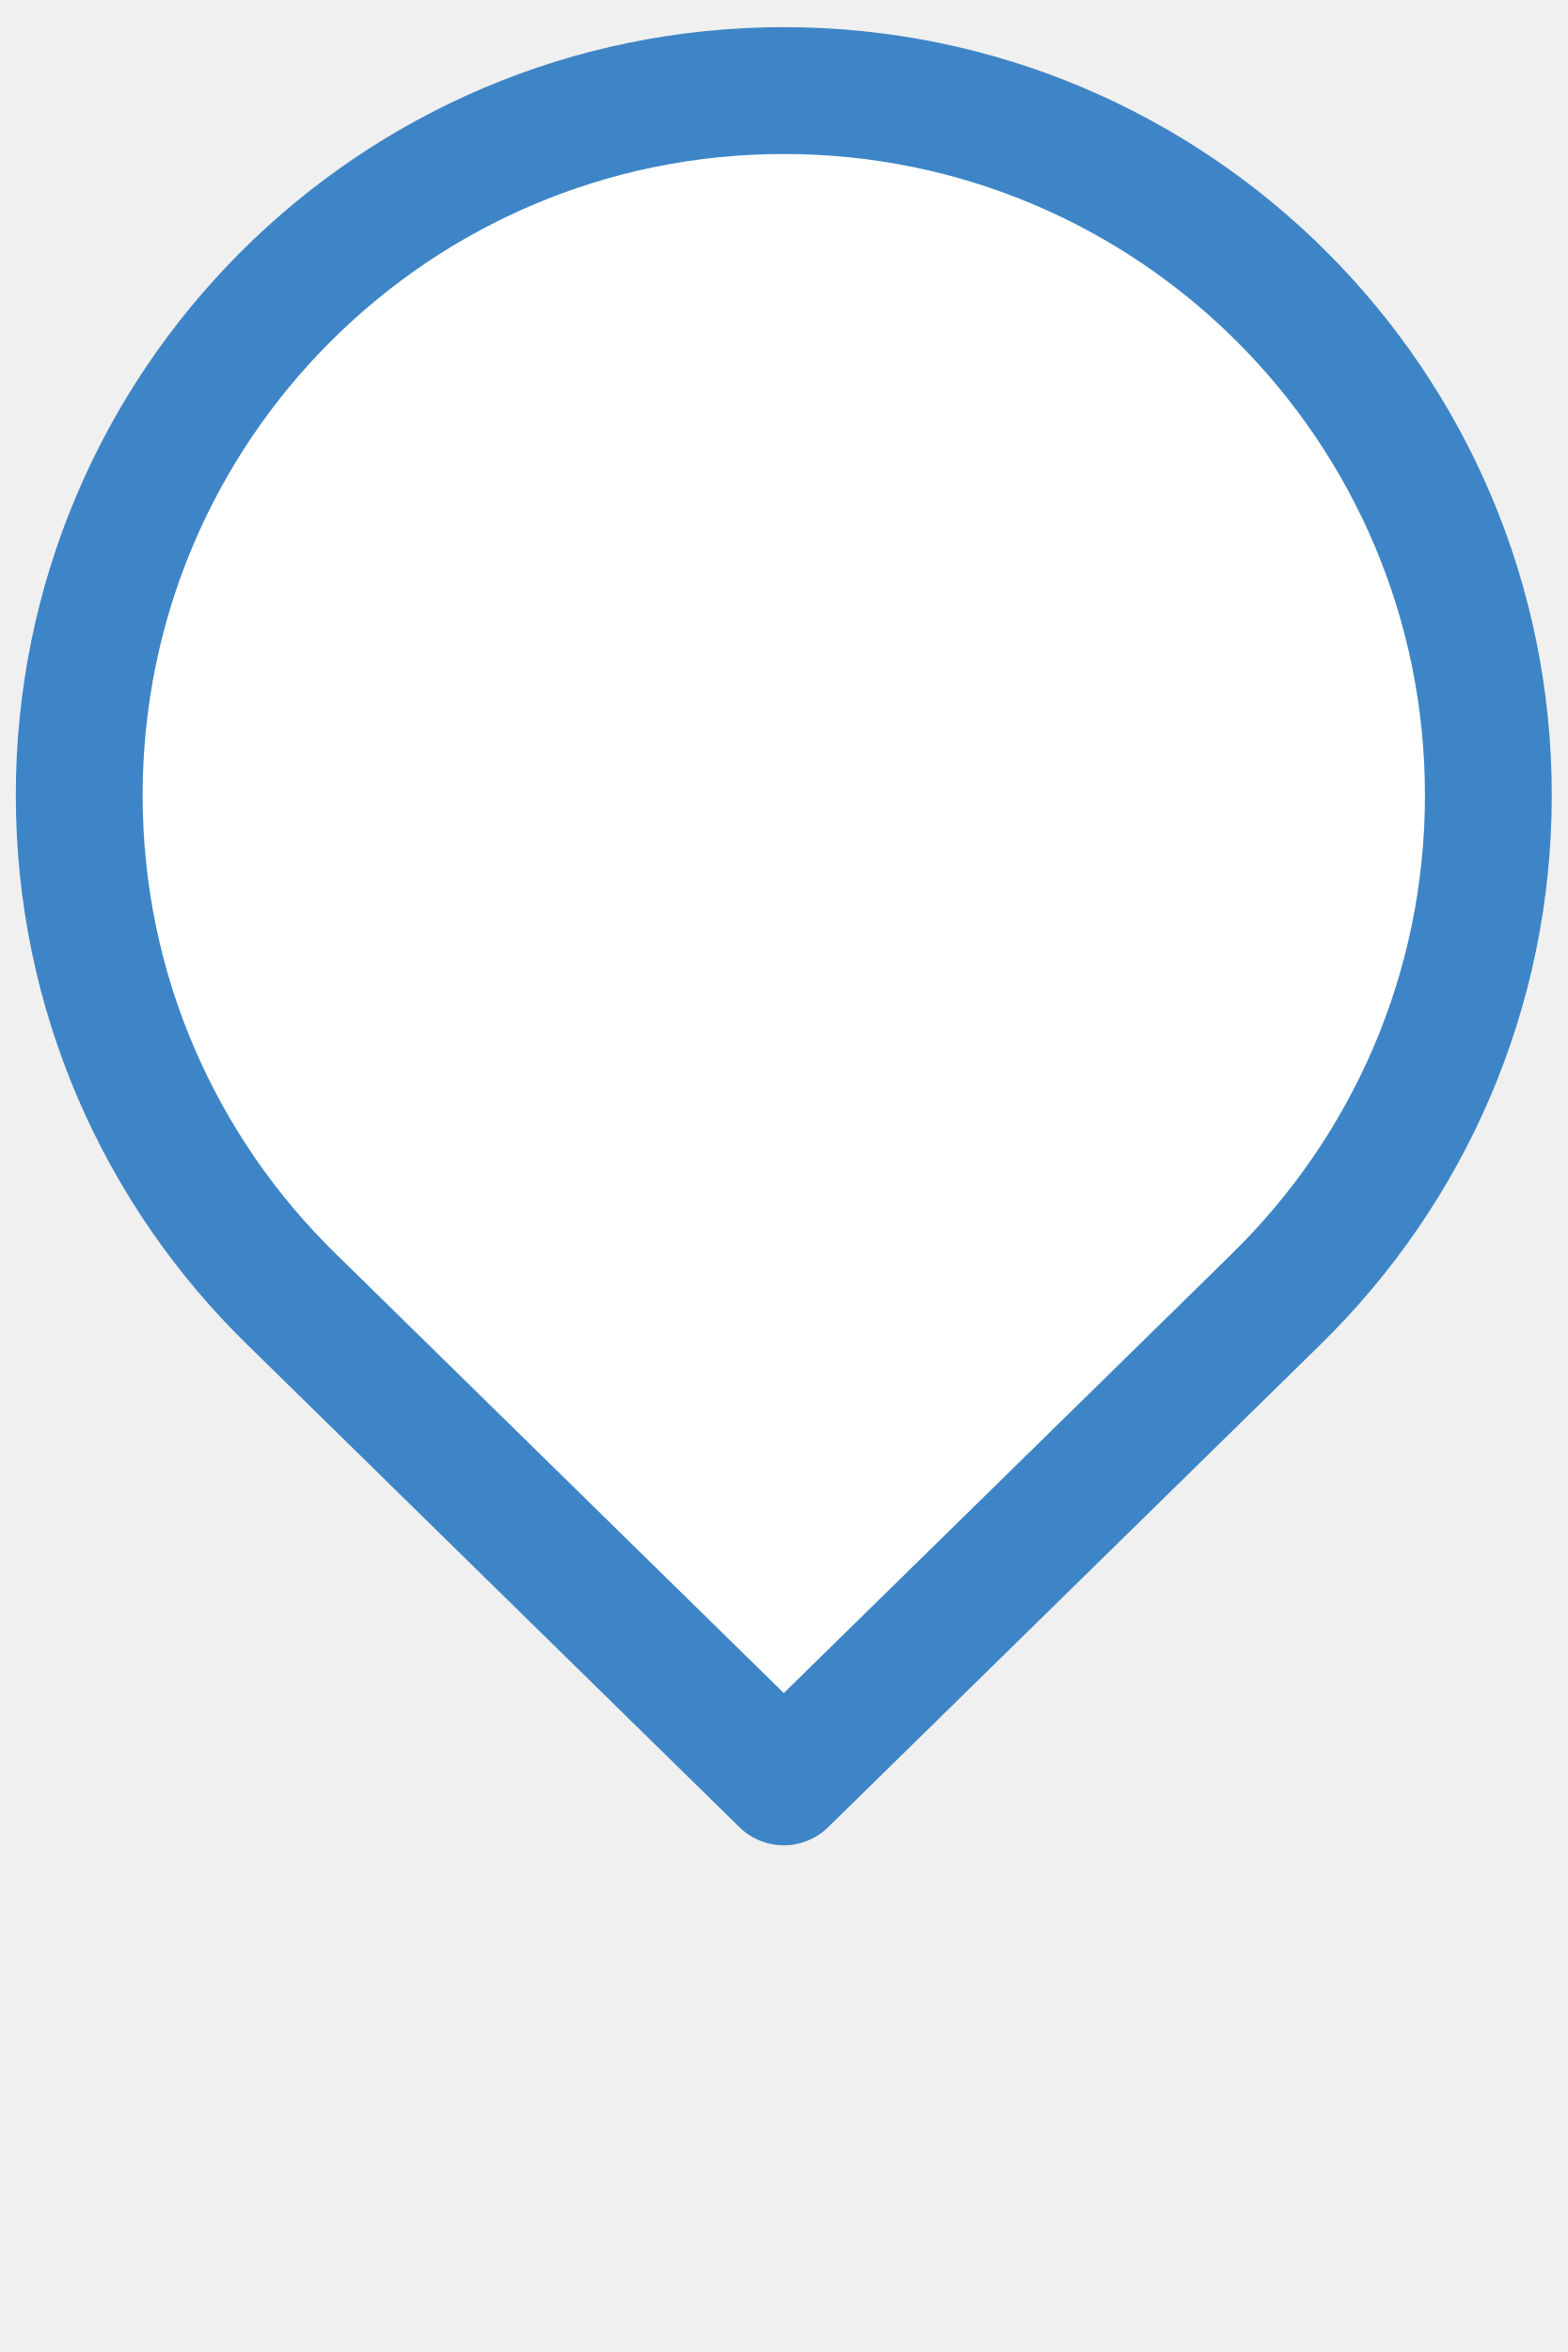
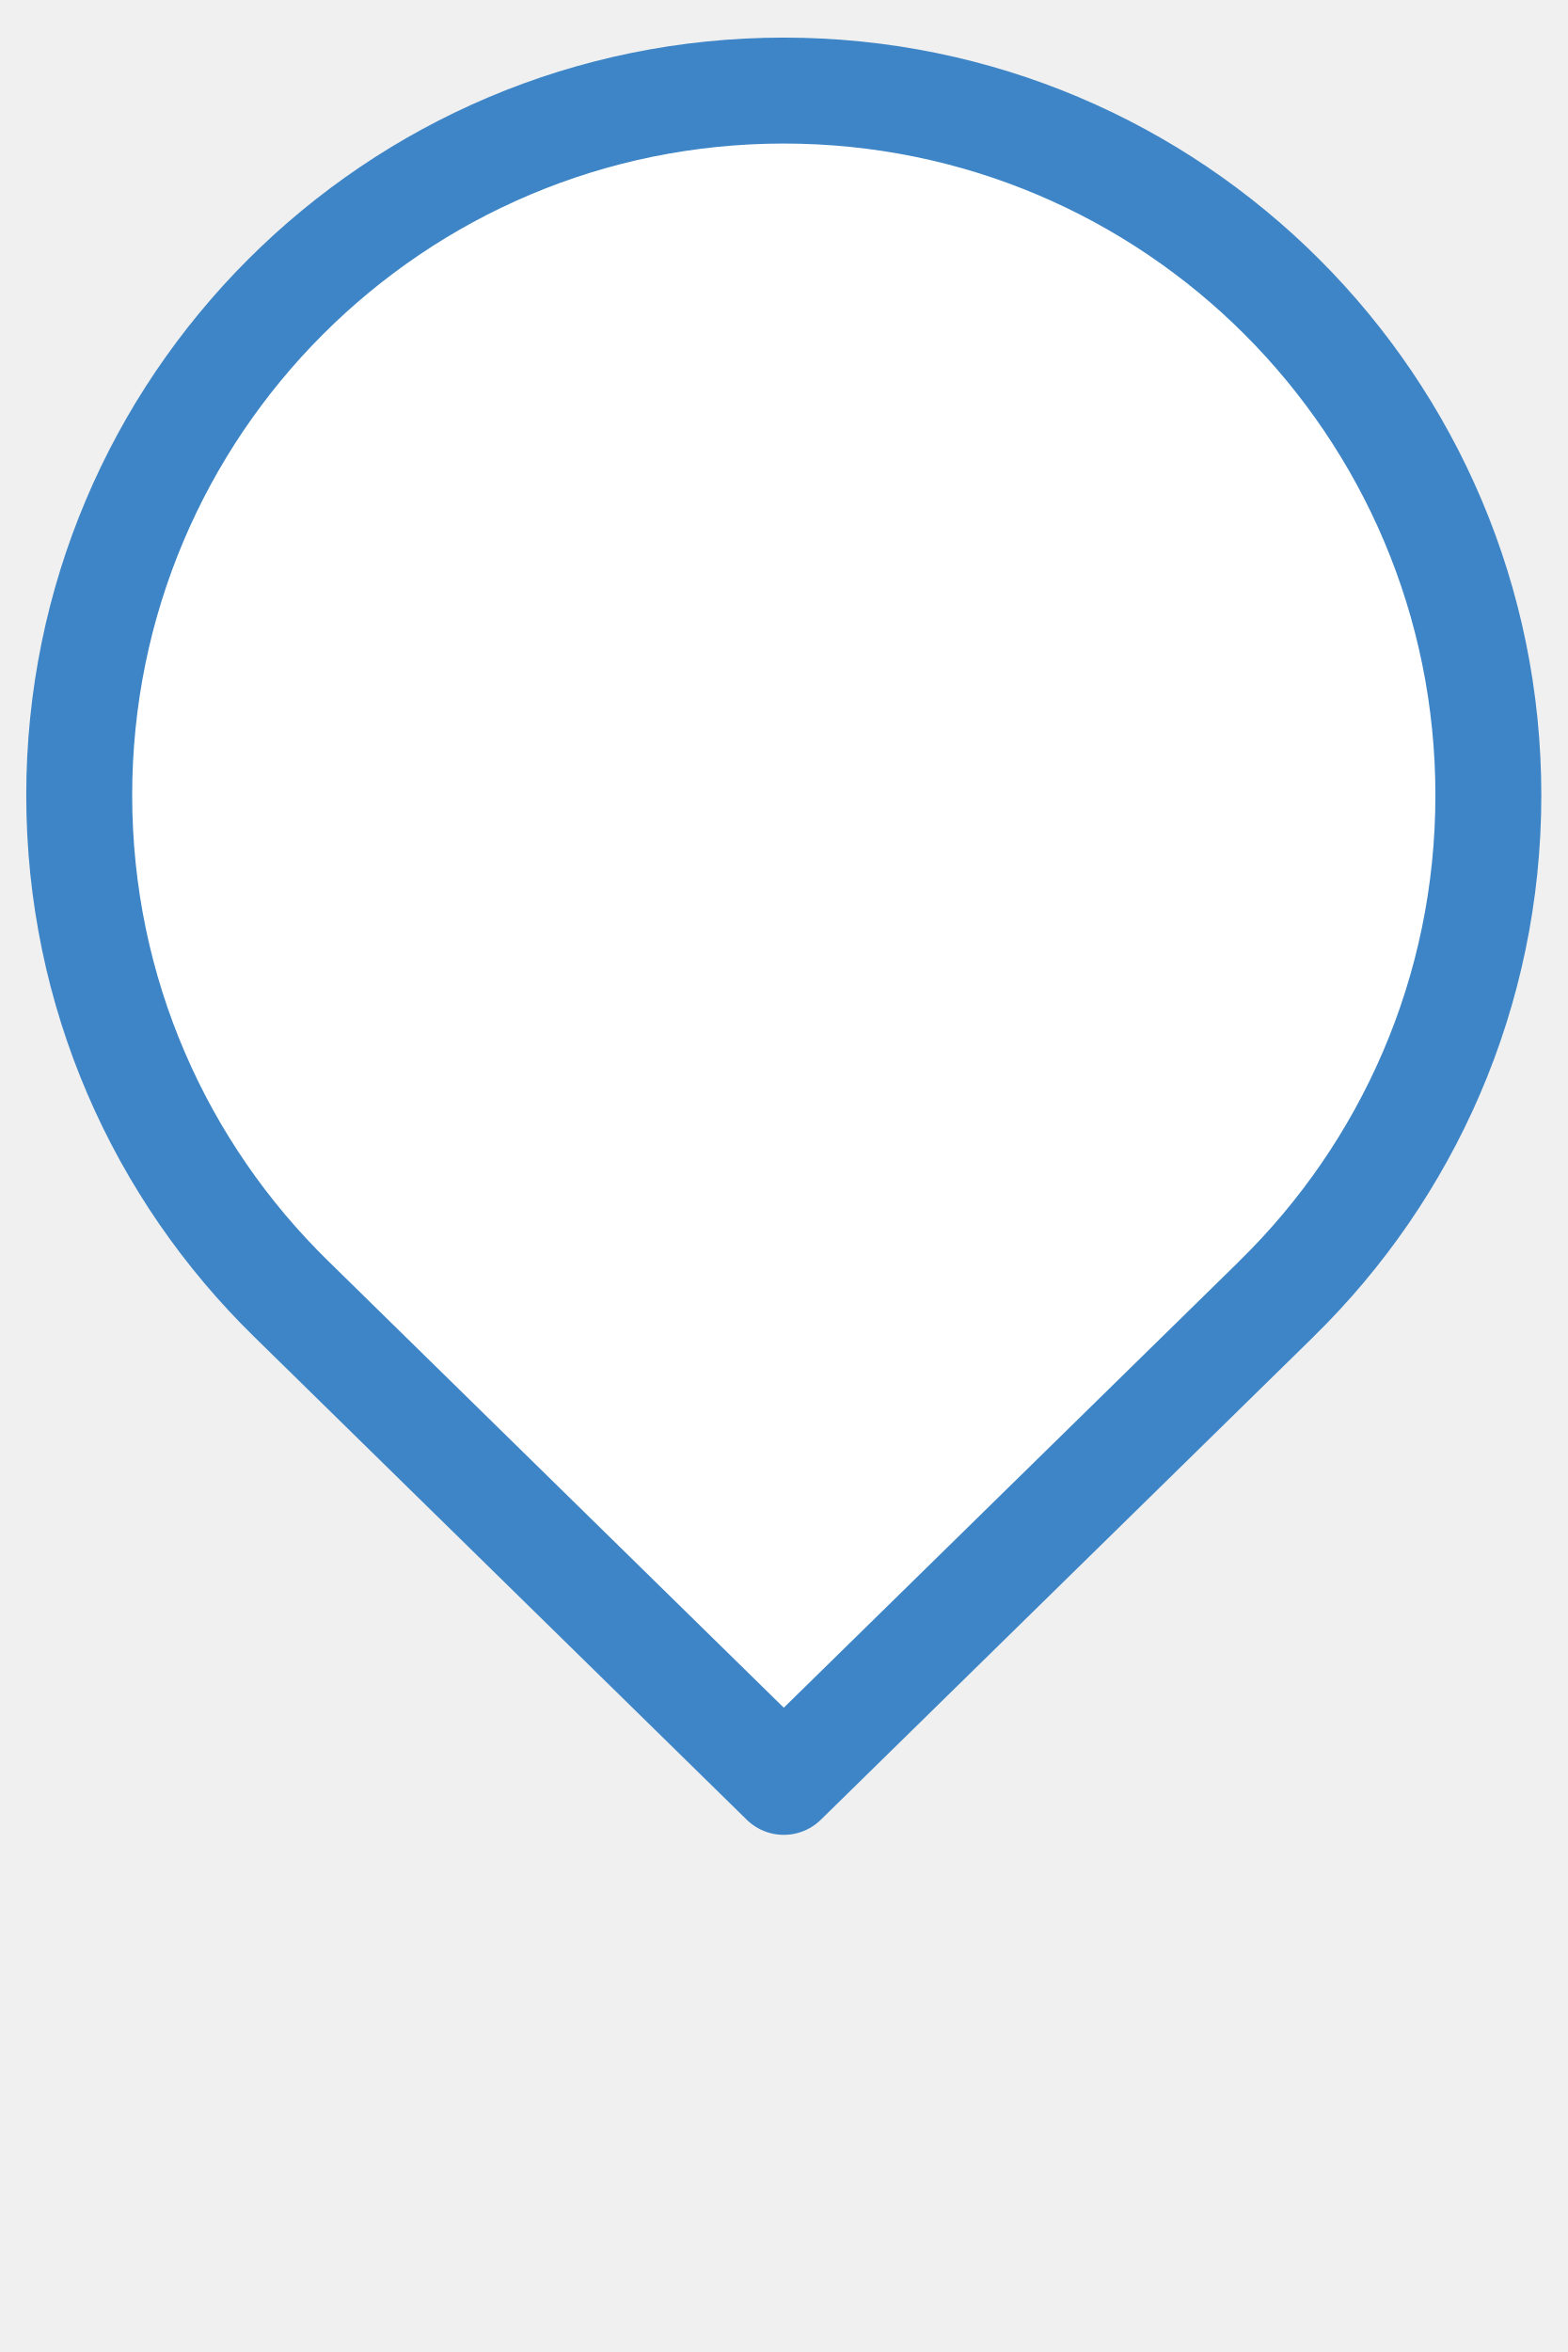
<svg xmlns="http://www.w3.org/2000/svg" id="svg6" version="1.1" height="45.0" width="30.0">
  <defs id="defs10" />
  <style id="style2" type="text/css" />
-   <path id="path839" d="m 28.482,15.216 c 0,3.769 -1.55,7.179 -4.048,9.627 l -0.022,0.023 -9.413,9.226 -9.421,-9.235 -0.008,-0.008 C 3.066,22.401 1.516,18.991 1.516,15.216 c 0,-7.451 6.032,-13.483 13.483,-13.483 7.445,0 13.483,6.032 13.483,13.483 z" style="color:#000000;font-style:normal;font-variant:normal;font-weight:normal;font-stretch:normal;font-size:medium;line-height:normal;font-family:sans-serif;font-variant-ligatures:normal;font-variant-position:normal;font-variant-caps:normal;font-variant-numeric:normal;font-variant-alternates:normal;font-variant-east-asian:normal;font-feature-settings:normal;font-variation-settings:normal;text-indent:0;text-align:start;text-decoration:none;text-decoration-line:none;text-decoration-style:solid;text-decoration-color:#000000;letter-spacing:normal;word-spacing:normal;text-transform:none;writing-mode:lr-tb;direction:ltr;text-orientation:mixed;dominant-baseline:auto;baseline-shift:baseline;text-anchor:start;white-space:normal;shape-padding:0;shape-margin:0;inline-size:0;clip-rule:nonzero;display:inline;overflow:visible;visibility:visible;opacity:1;isolation:auto;mix-blend-mode:normal;color-interpolation:sRGB;color-interpolation-filters:linearRGB;solid-color:#000000;solid-opacity:1;vector-effect:none;fill:#ffffff;fill-opacity:1;fill-rule:nonzero;stroke:#3d85c6;stroke-width:2.427;stroke-linecap:round;stroke-linejoin:round;stroke-miterlimit:10;stroke-dasharray:none;stroke-dashoffset:0;stroke-opacity:1;paint-order:markers fill stroke;color-rendering:auto;image-rendering:auto;shape-rendering:auto;text-rendering:auto;enable-background:accumulate;stop-color:#000000;stop-opacity:1" />
+   <path id="path839" d="m 28.482,15.216 c 0,3.769 -1.55,7.179 -4.048,9.627 l -0.022,0.023 -9.413,9.226 -9.421,-9.235 -0.008,-0.008 C 3.066,22.401 1.516,18.991 1.516,15.216 c 0,-7.451 6.032,-13.483 13.483,-13.483 7.445,0 13.483,6.032 13.483,13.483 z" style="color:#000000;font-style:normal;font-variant:normal;font-weight:normal;font-stretch:normal;font-size:medium;line-height:normal;font-family:sans-serif;font-variant-ligatures:normal;font-variant-position:normal;font-variant-caps:normal;font-variant-numeric:normal;font-variant-alternates:normal;font-variant-east-asian:normal;font-feature-settings:normal;font-variation-settings:normal;text-indent:0;text-align:start;text-decoration:none;text-decoration-line:none;text-decoration-style:solid;text-decoration-color:#000000;letter-spacing:normal;word-spacing:normal;text-transform:none;writing-mode:lr-tb;direction:ltr;text-orientation:mixed;dominant-baseline:auto;baseline-shift:baseline;text-anchor:start;white-space:normal;shape-padding:0;shape-margin:0;inline-size:0;clip-rule:nonzero;display:inline;overflow:visible;visibility:visible;opacity:1;isolation:auto;mix-blend-mode:normal;color-interpolation:sRGB;color-interpolation-filters:linearRGB;solid-color:#000000;solid-opacity:1;vector-effect:none;fill:#ffffff;fill-opacity:1;fill-rule:nonzero;stroke:#3d85c6;stroke-width:2.027;stroke-linecap:round;stroke-linejoin:round;stroke-miterlimit:10;stroke-dasharray:none;stroke-dashoffset:0;stroke-opacity:1;paint-order:markers fill stroke;color-rendering:auto;image-rendering:auto;shape-rendering:auto;text-rendering:auto;enable-background:accumulate;stop-color:#000000;stop-opacity:1" />
</svg>
